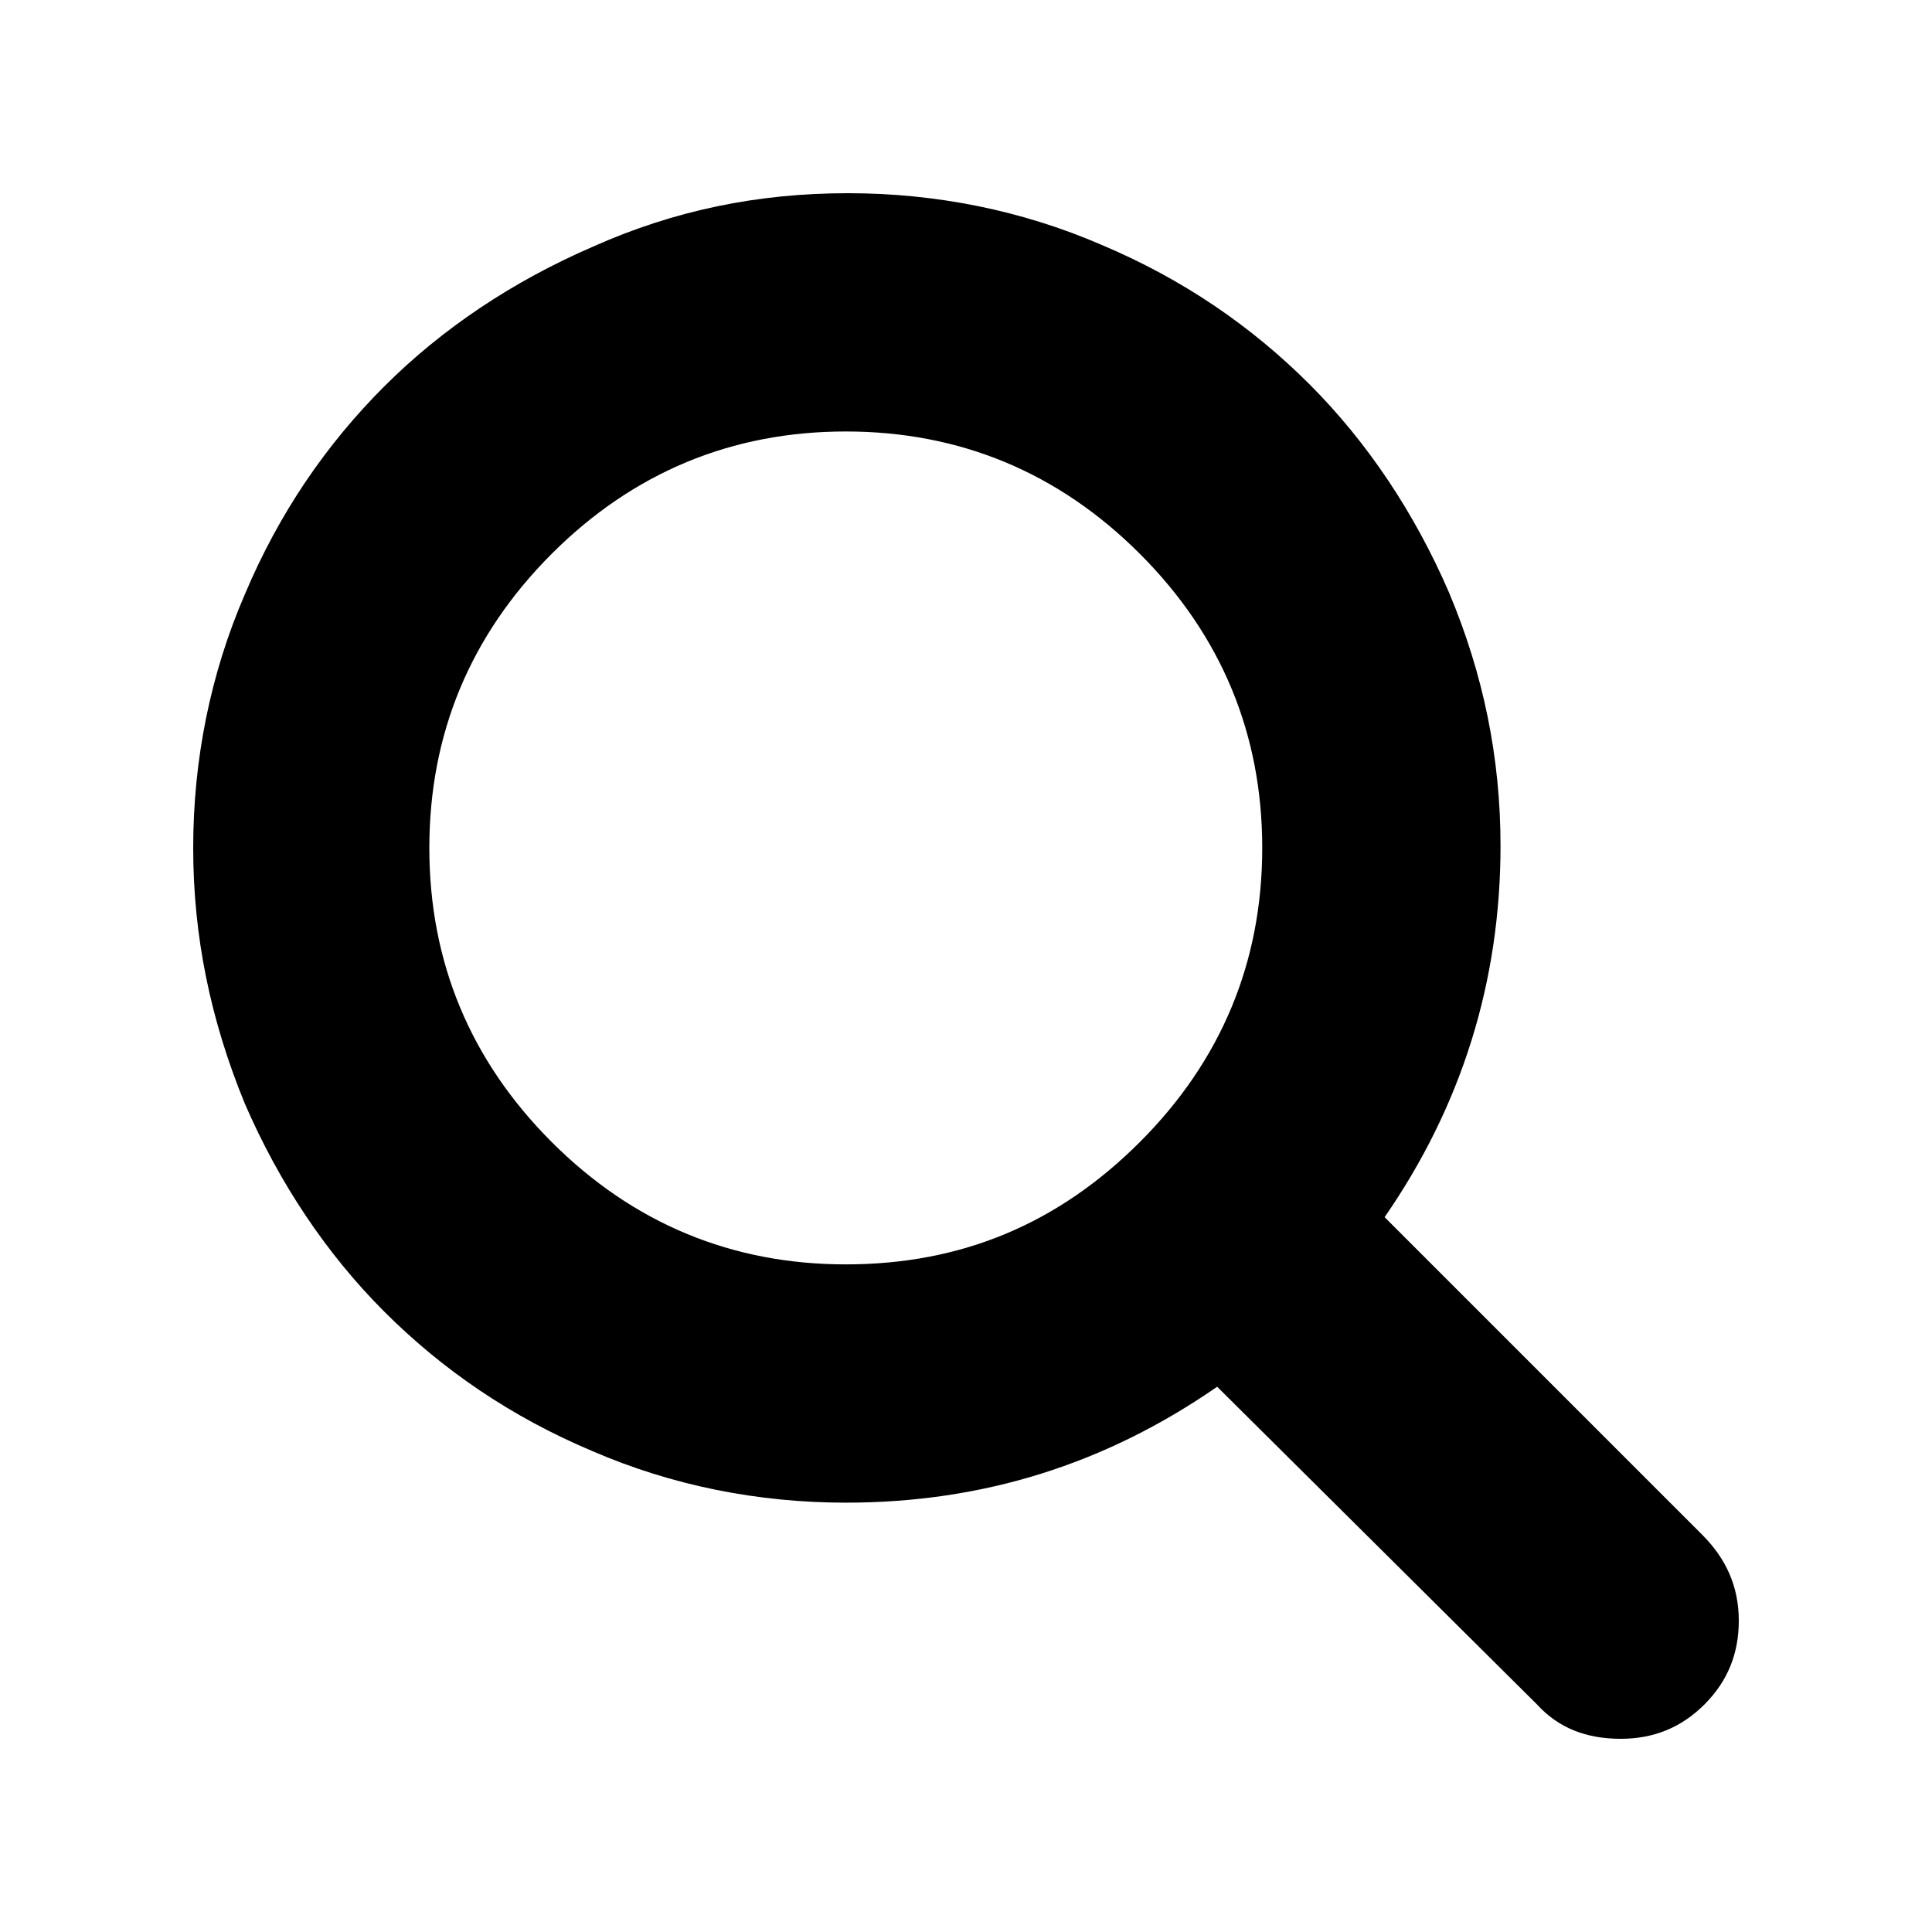
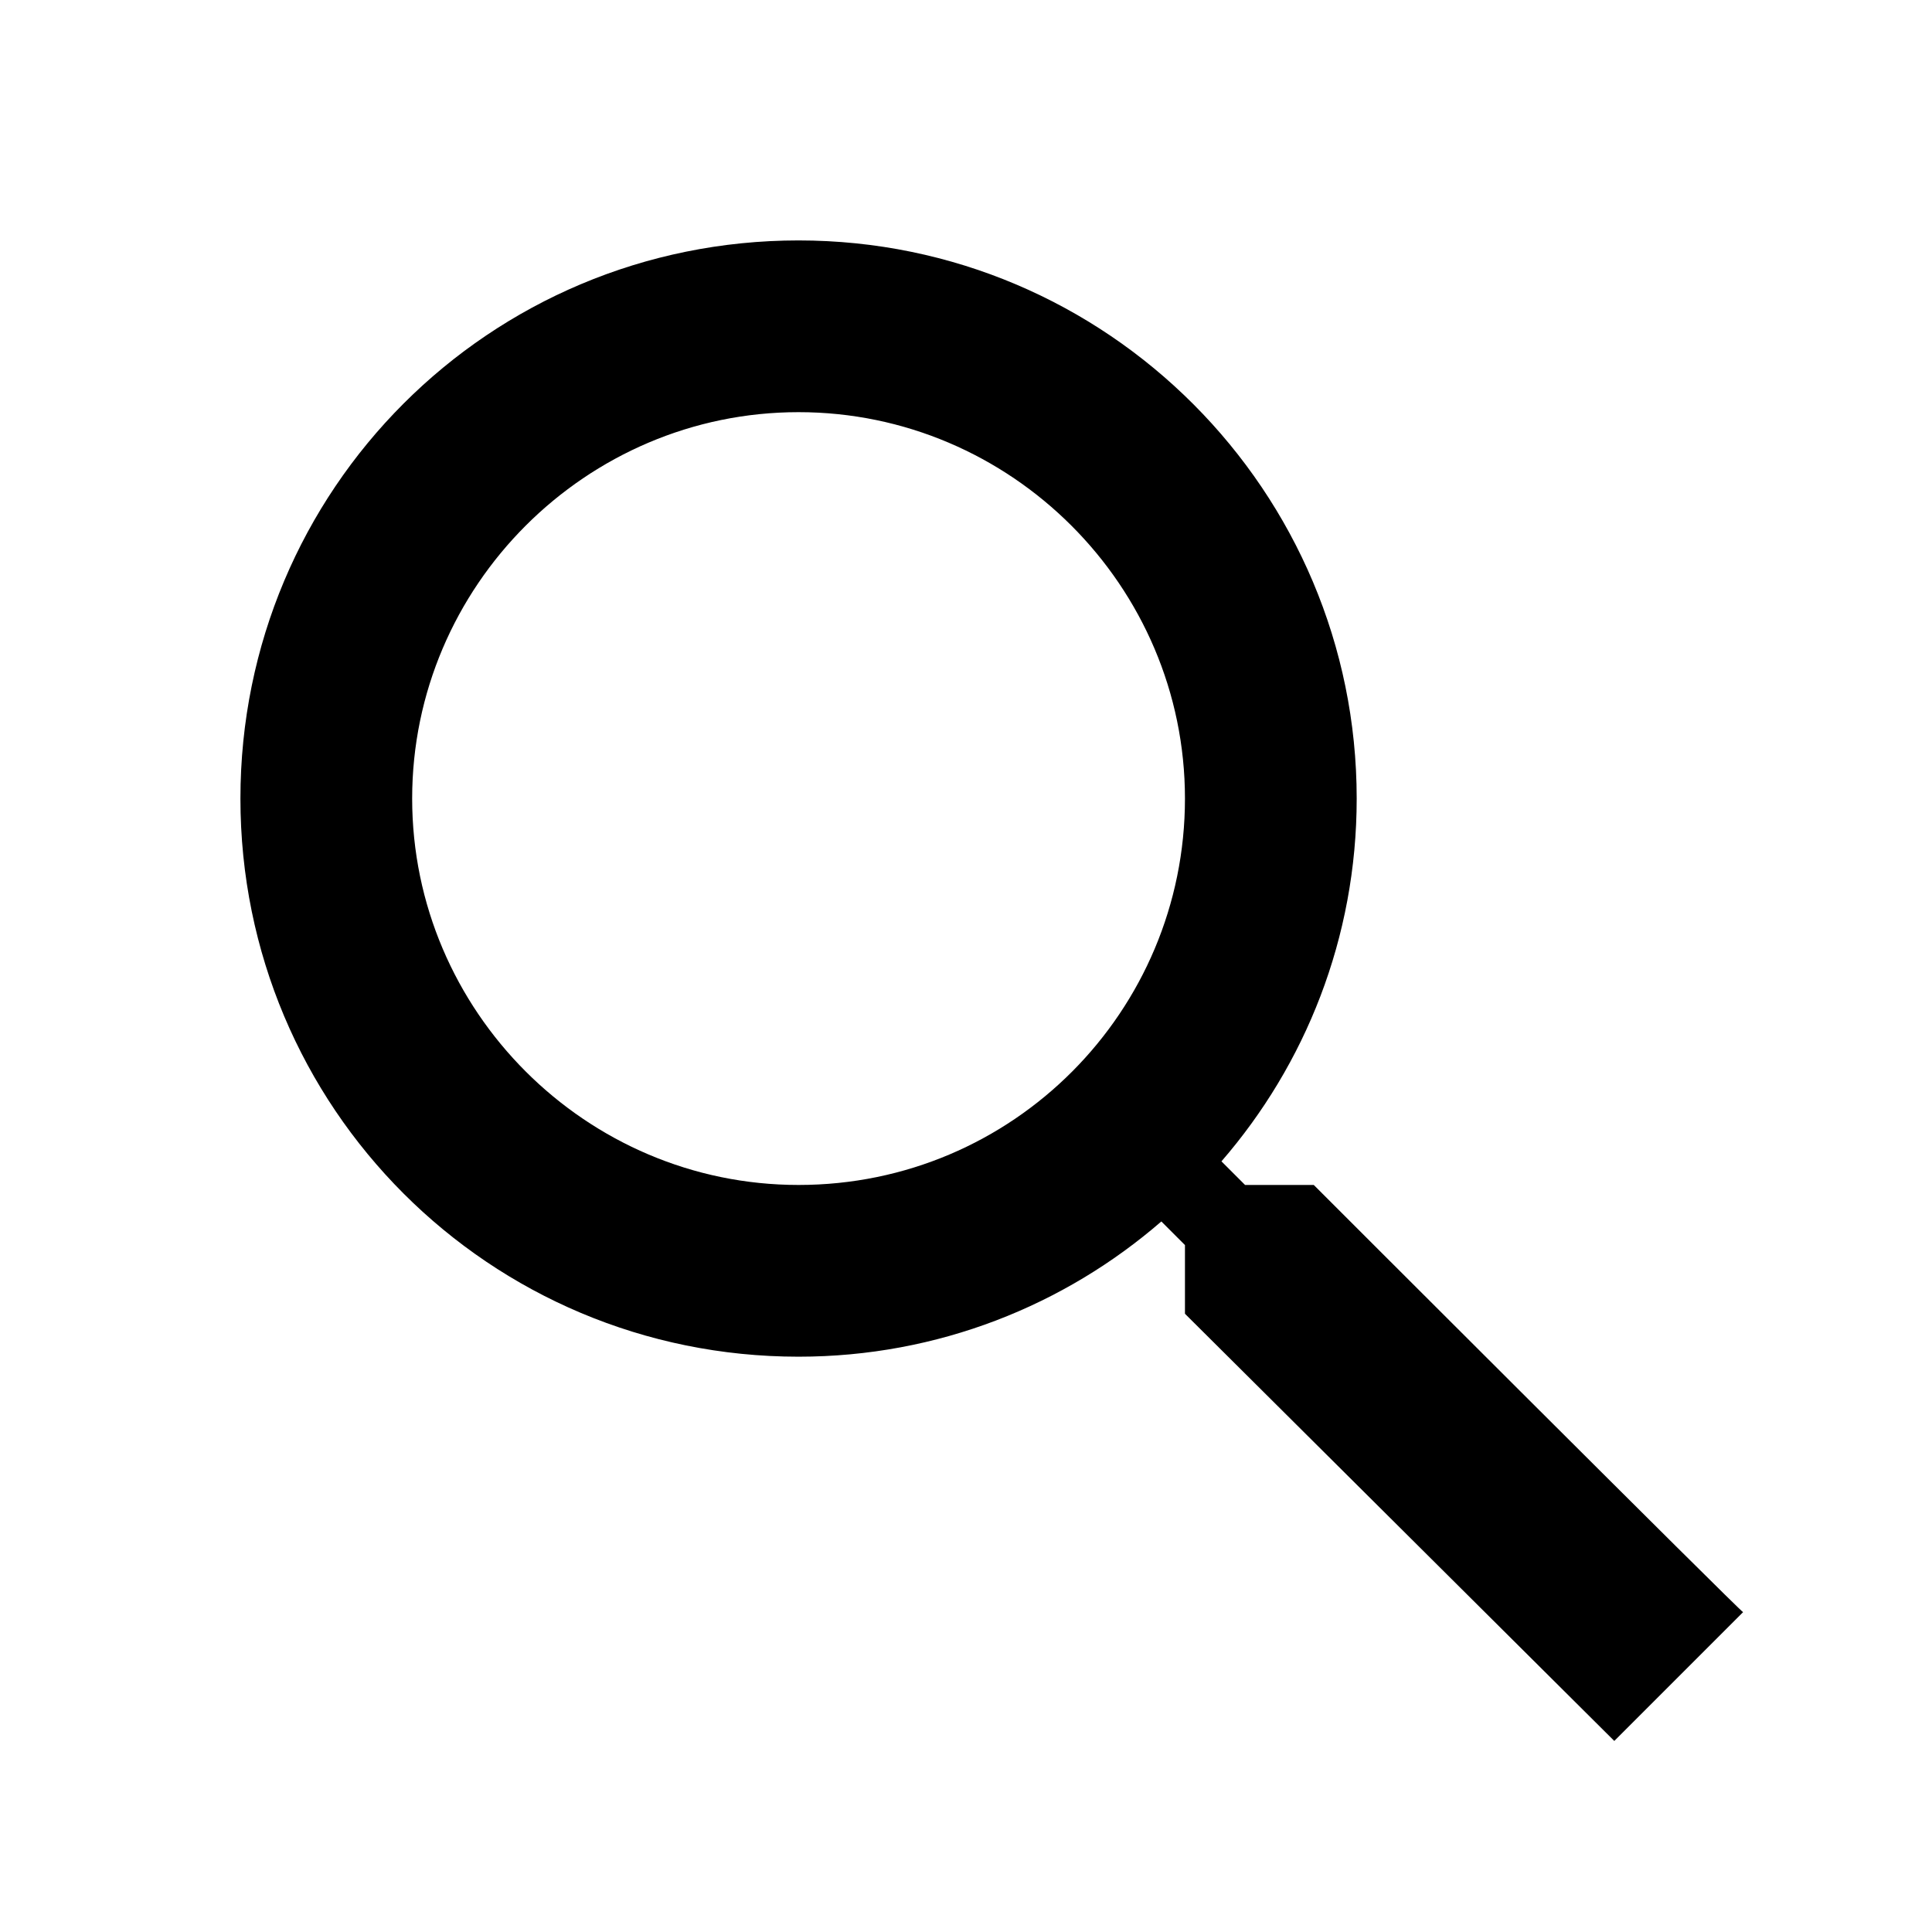
<svg xmlns="http://www.w3.org/2000/svg" version="1.1" id="icons" x="0px" y="0px" viewBox="0 0 90 90" enable-background="new 0 0 90 90" xml:space="preserve">
-   <g>
-     <path d="M81,75.5c0,1.5-0.5,2.8-1.6,3.9c-1.1,1.1-2.4,1.6-3.9,1.6c-1.6,0-2.9-0.5-3.9-1.6L56.7,64.6c-5.2,3.6-10.9,5.4-17.3,5.4   c-4.1,0-8.1-0.8-11.8-2.4c-3.8-1.6-7-3.8-9.7-6.5c-2.7-2.7-4.9-6-6.5-9.7C9.8,47.5,9,43.6,9,39.5c0-4.1,0.8-8.1,2.4-11.8   c1.6-3.8,3.8-7,6.5-9.7c2.7-2.7,6-4.9,9.7-6.5C31.4,9.8,35.3,9,39.5,9c4.1,0,8.1,0.8,11.8,2.4c3.8,1.6,7,3.8,9.7,6.5   c2.7,2.7,4.9,6,6.5,9.7c1.6,3.8,2.4,7.7,2.4,11.8c0,6.3-1.8,12.1-5.4,17.3l14.8,14.8C80.4,72.6,81,73.9,81,75.5z M53.1,53.2   c3.8-3.8,5.7-8.4,5.7-13.7c0-5.3-1.9-9.9-5.7-13.7c-3.8-3.8-8.4-5.7-13.7-5.7c-5.3,0-9.9,1.9-13.7,5.7c-3.8,3.8-5.7,8.4-5.7,13.7   c0,5.3,1.9,9.9,5.7,13.7c3.8,3.8,8.4,5.7,13.7,5.7C44.8,58.9,49.3,57,53.1,53.2z" />
-   </g>
+   <path d="M61.2,55.2H58l-1.1-1.1c3.9-4.5,6.3-10.4,6.3-16.9c0-14.3-11.6-26-26-26s-26,11.6-26,26s11.6,26,26,26  c6.5,0,12.4-2.4,16.9-6.3l1.1,1.1v3.2l20,19.9l6-6C81.2,75.2,61.2,55.2,61.2,55.2z M37.2,55.2c-9.9,0-18-8.1-18-18s8.1-18,18-18  s18,8.1,18,18S47.2,55.2,37.2,55.2z" />
</svg>
